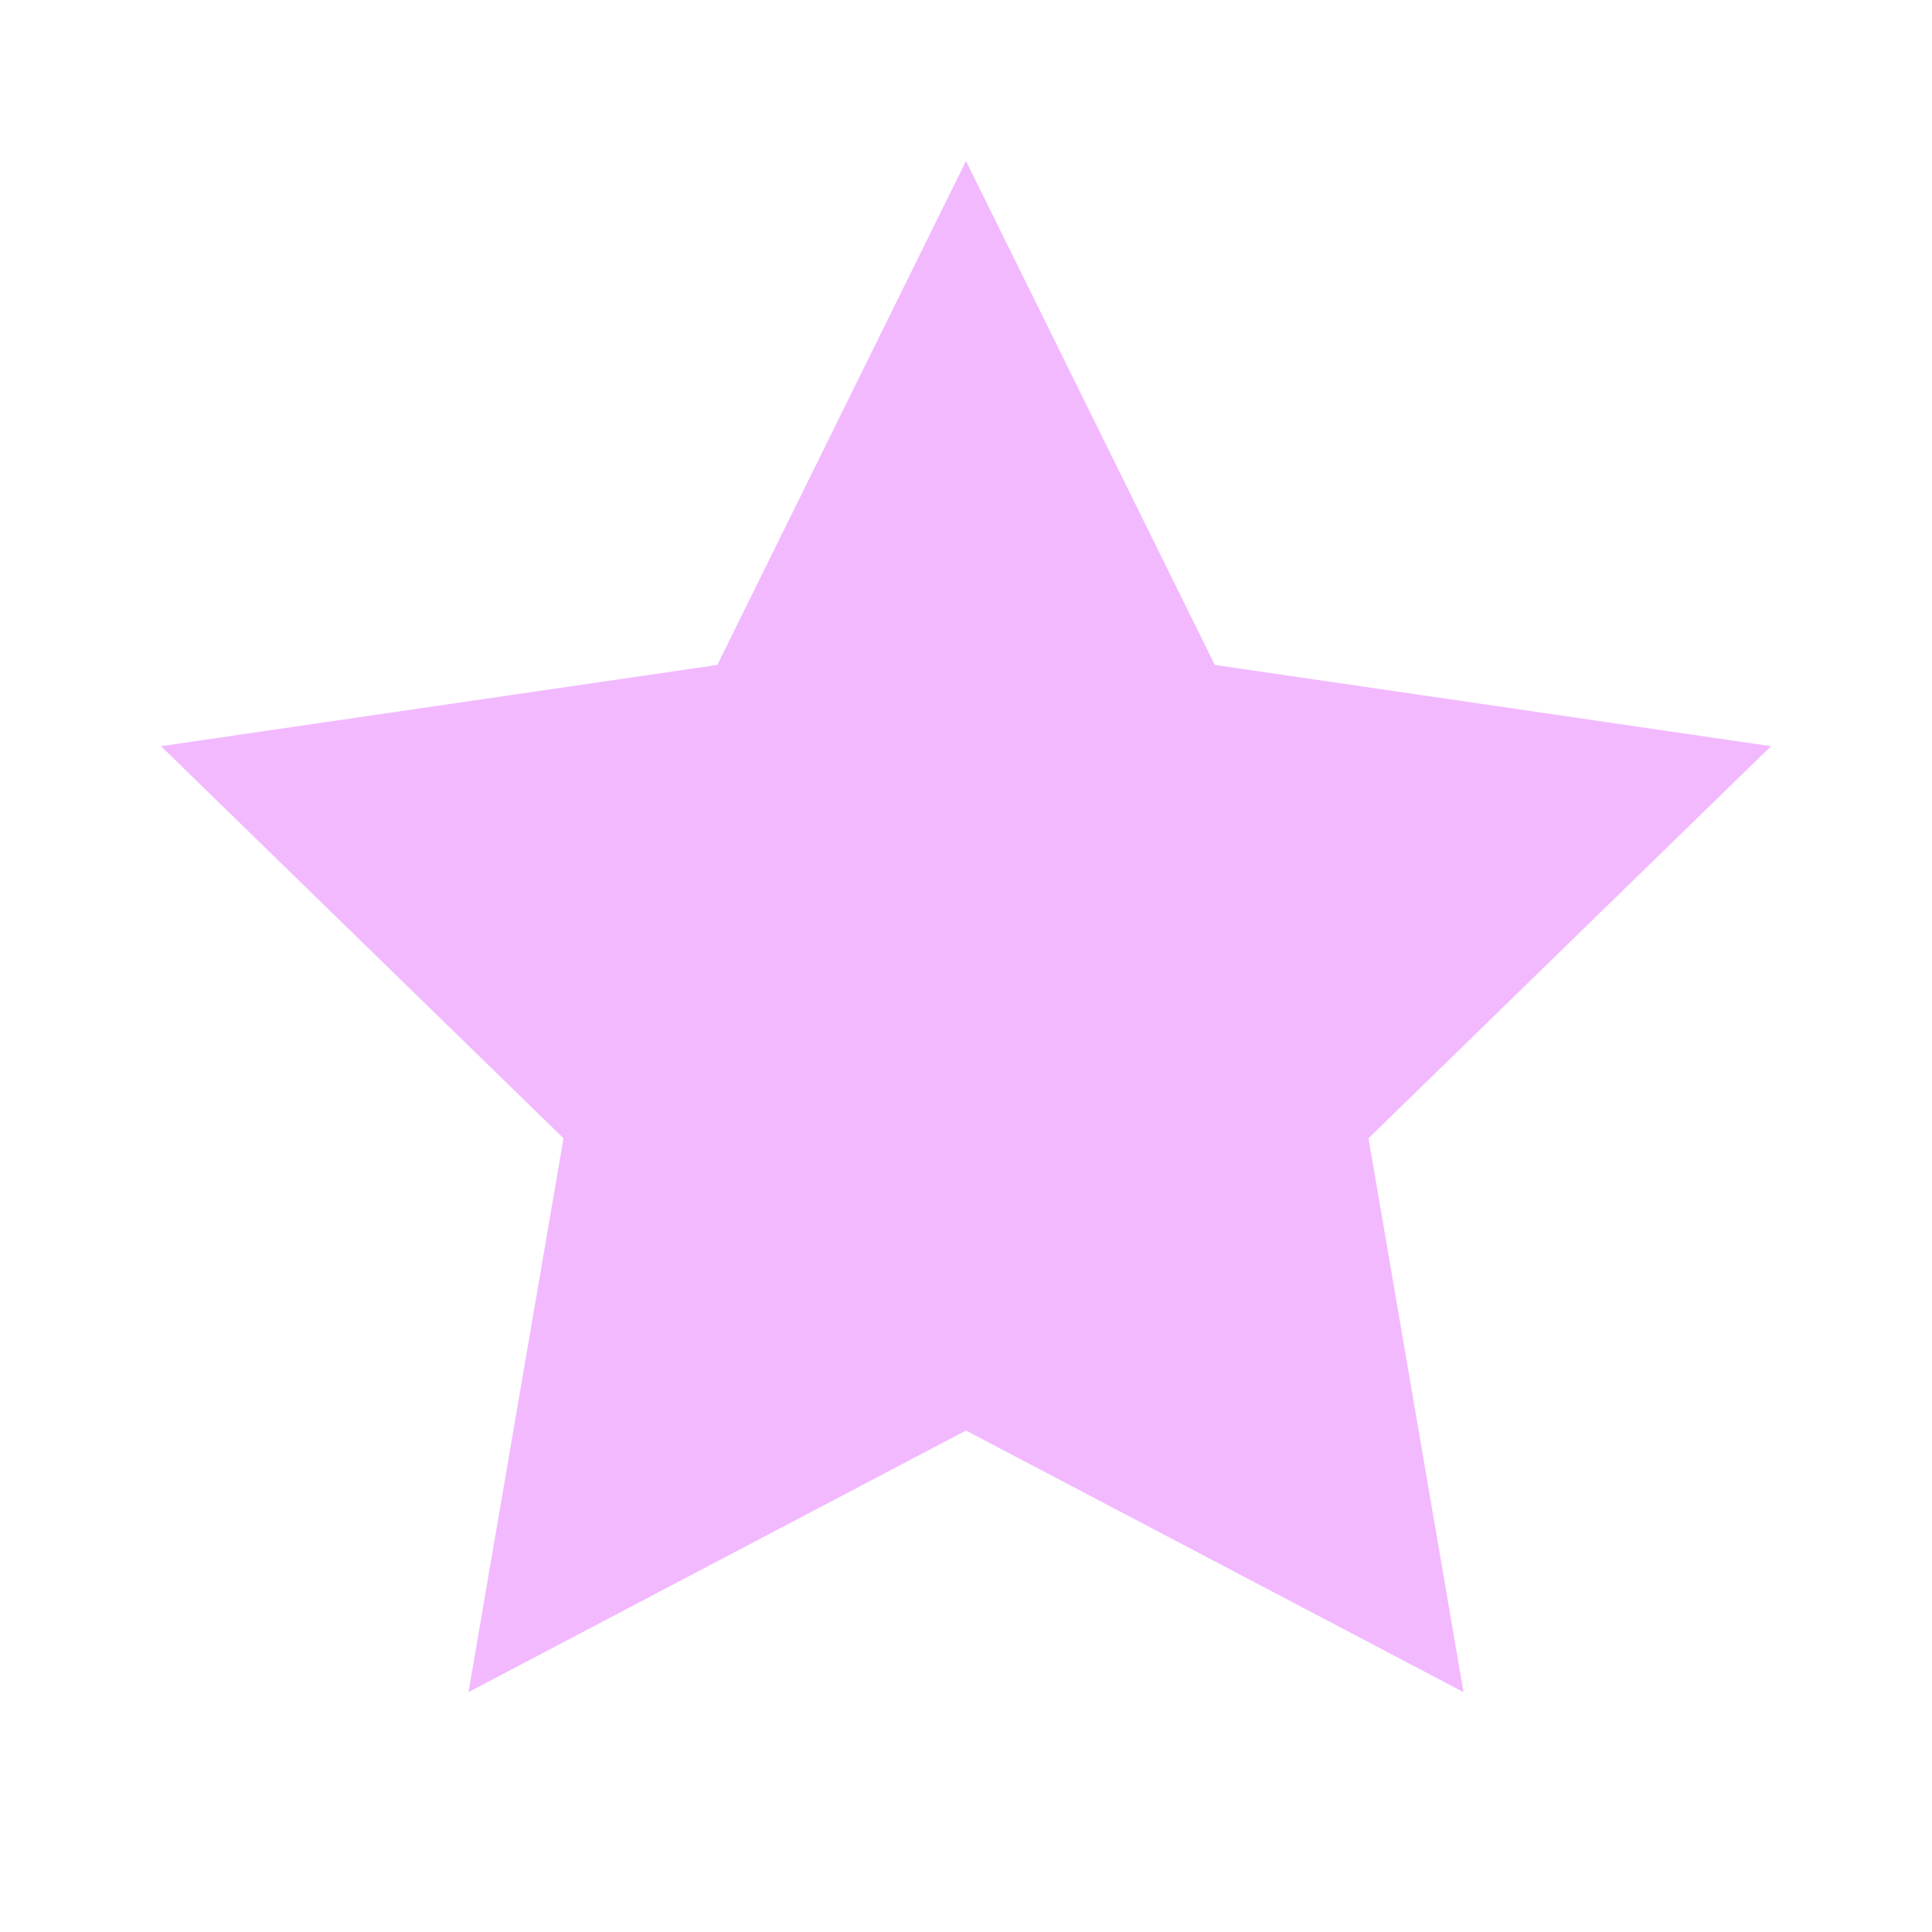
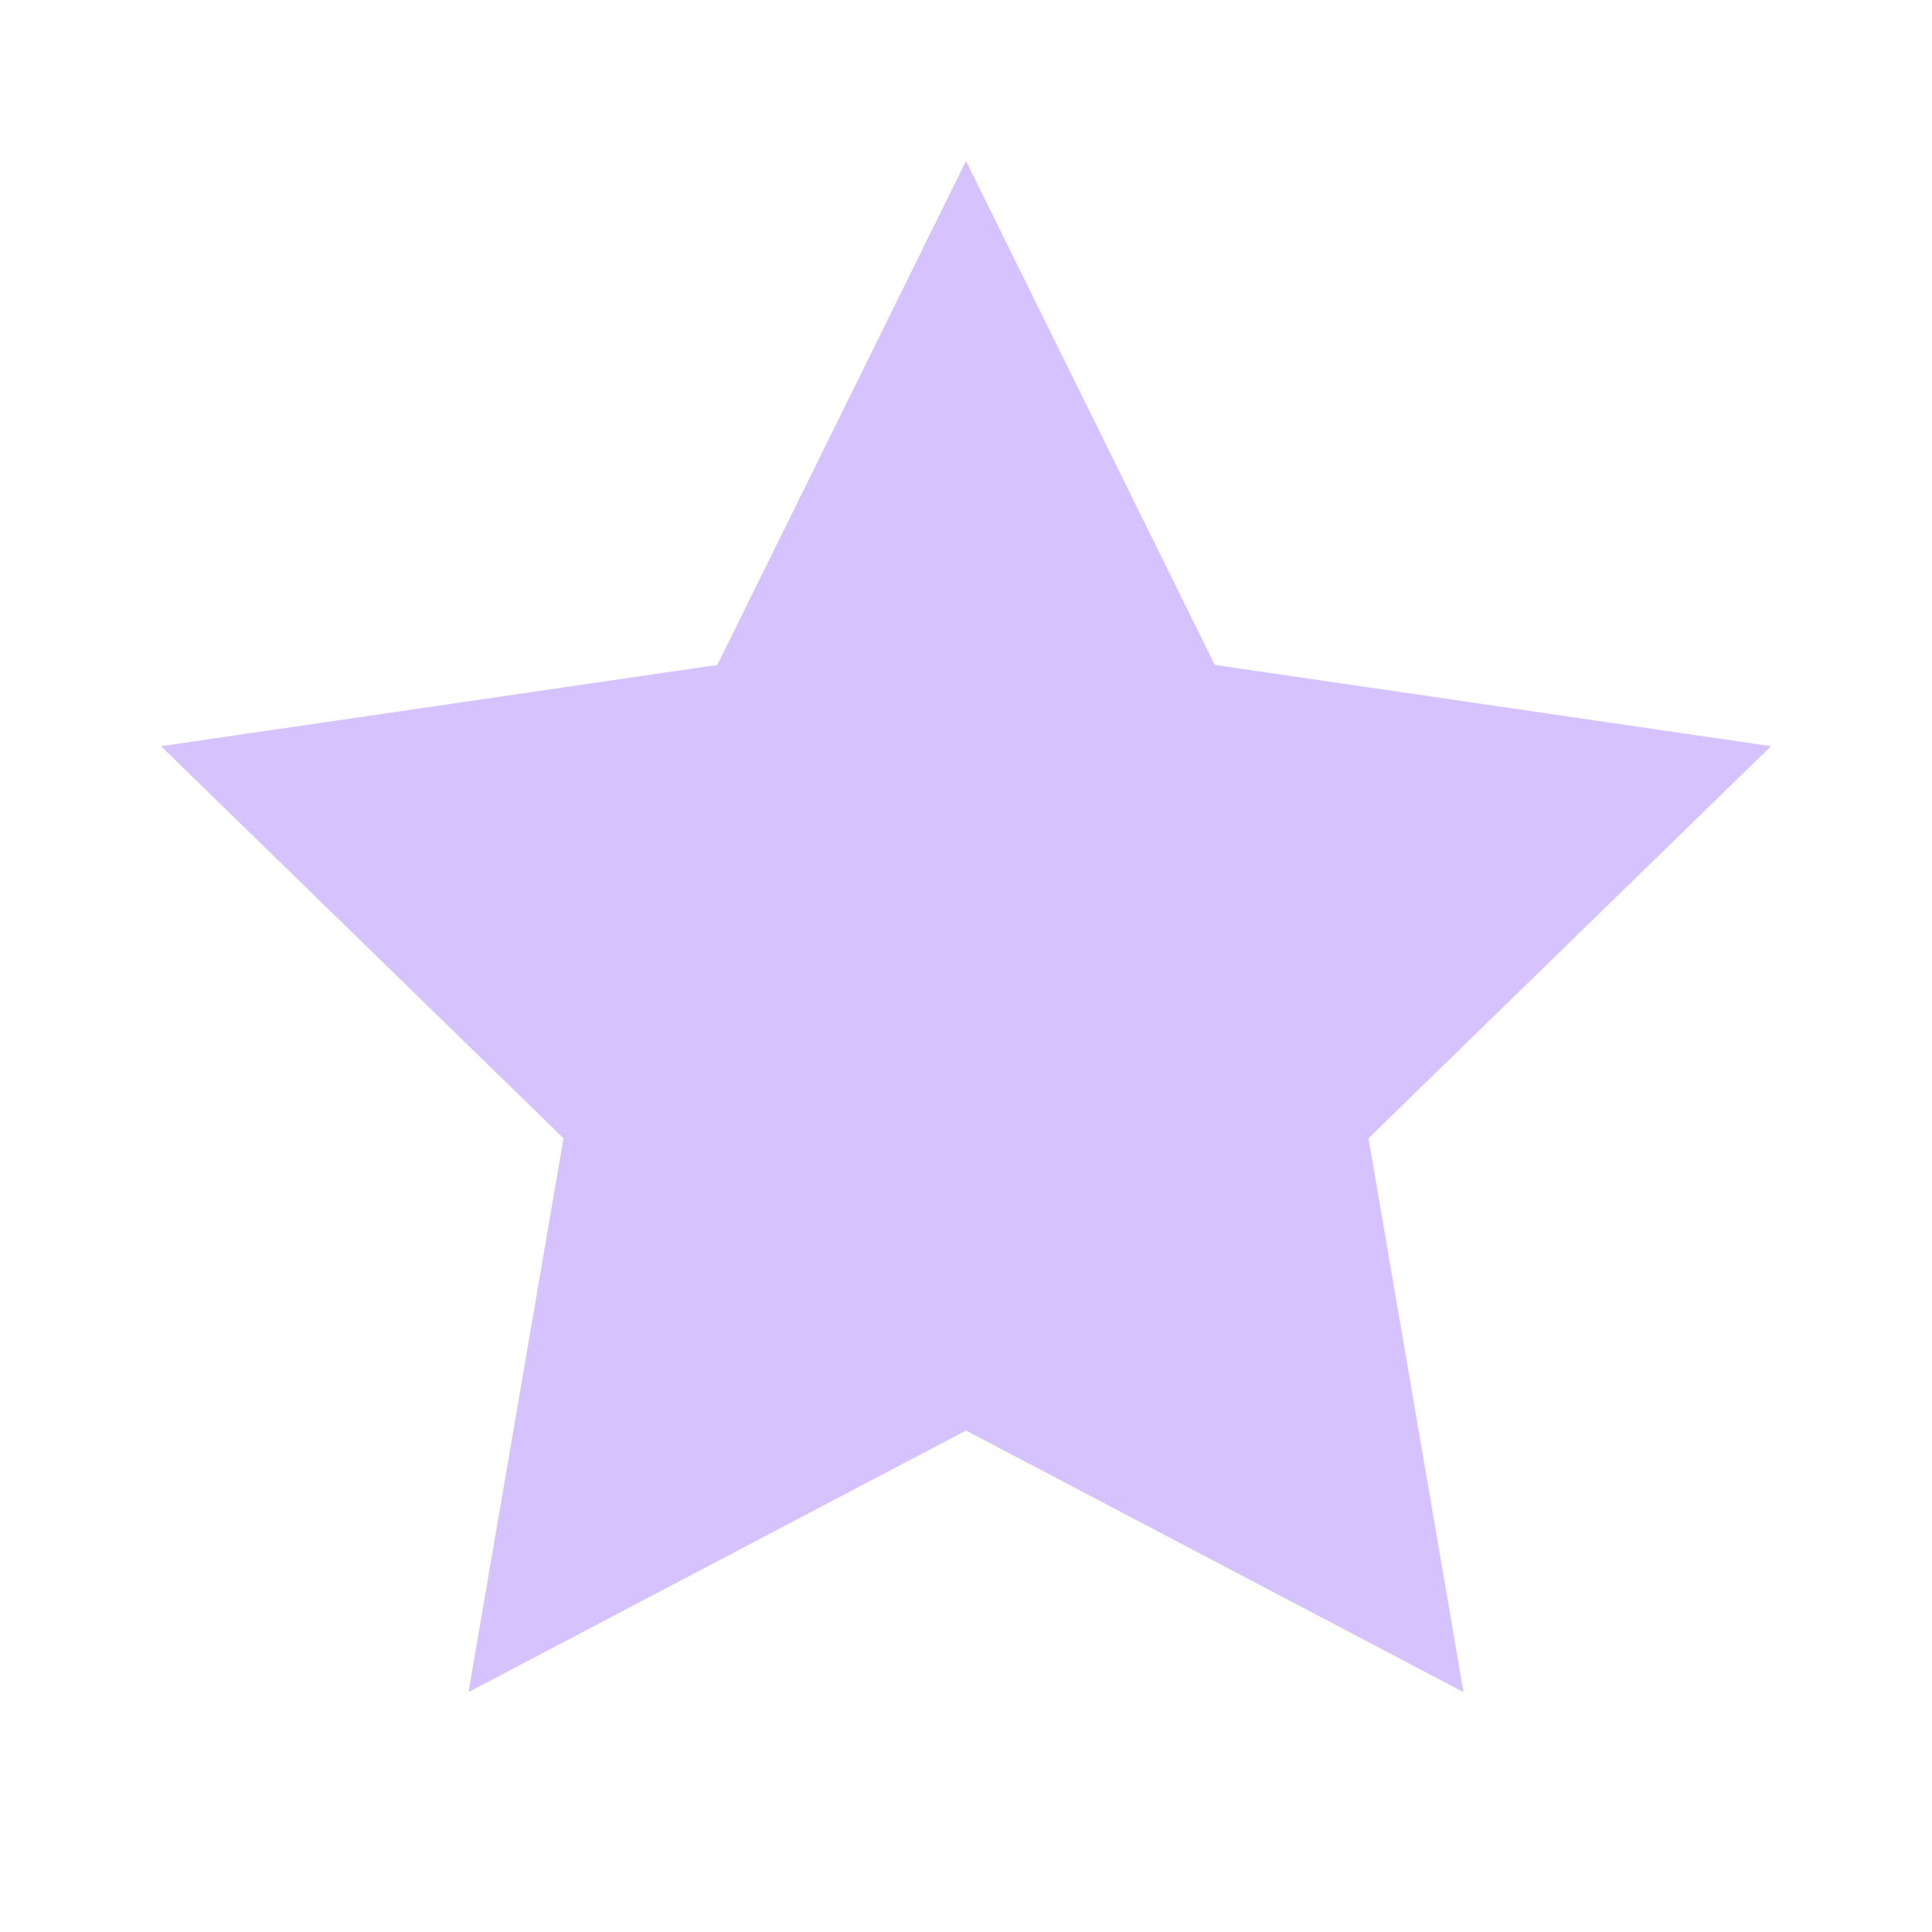
<svg xmlns="http://www.w3.org/2000/svg" preserveAspectRatio="none" overflow="visible" style="display: block;" width="18" height="18" viewBox="0 0 18 18" fill="none">
  <g id="Frame">
-     <path id="Vector" d="M9 1.5L11.318 6.195L16.5 6.952L12.75 10.605L13.635 15.765L9 13.328L4.365 15.765L5.25 10.605L1.5 6.952L6.683 6.195L9 1.5Z" fill="#F2B9FF" />
+     <path id="Vector" d="M9 1.5L11.318 6.195L16.5 6.952L12.75 10.605L13.635 15.765L9 13.328L4.365 15.765L5.25 10.605L1.5 6.952L6.683 6.195L9 1.5Z" fill="#d6c2ff" />
  </g>
</svg>
